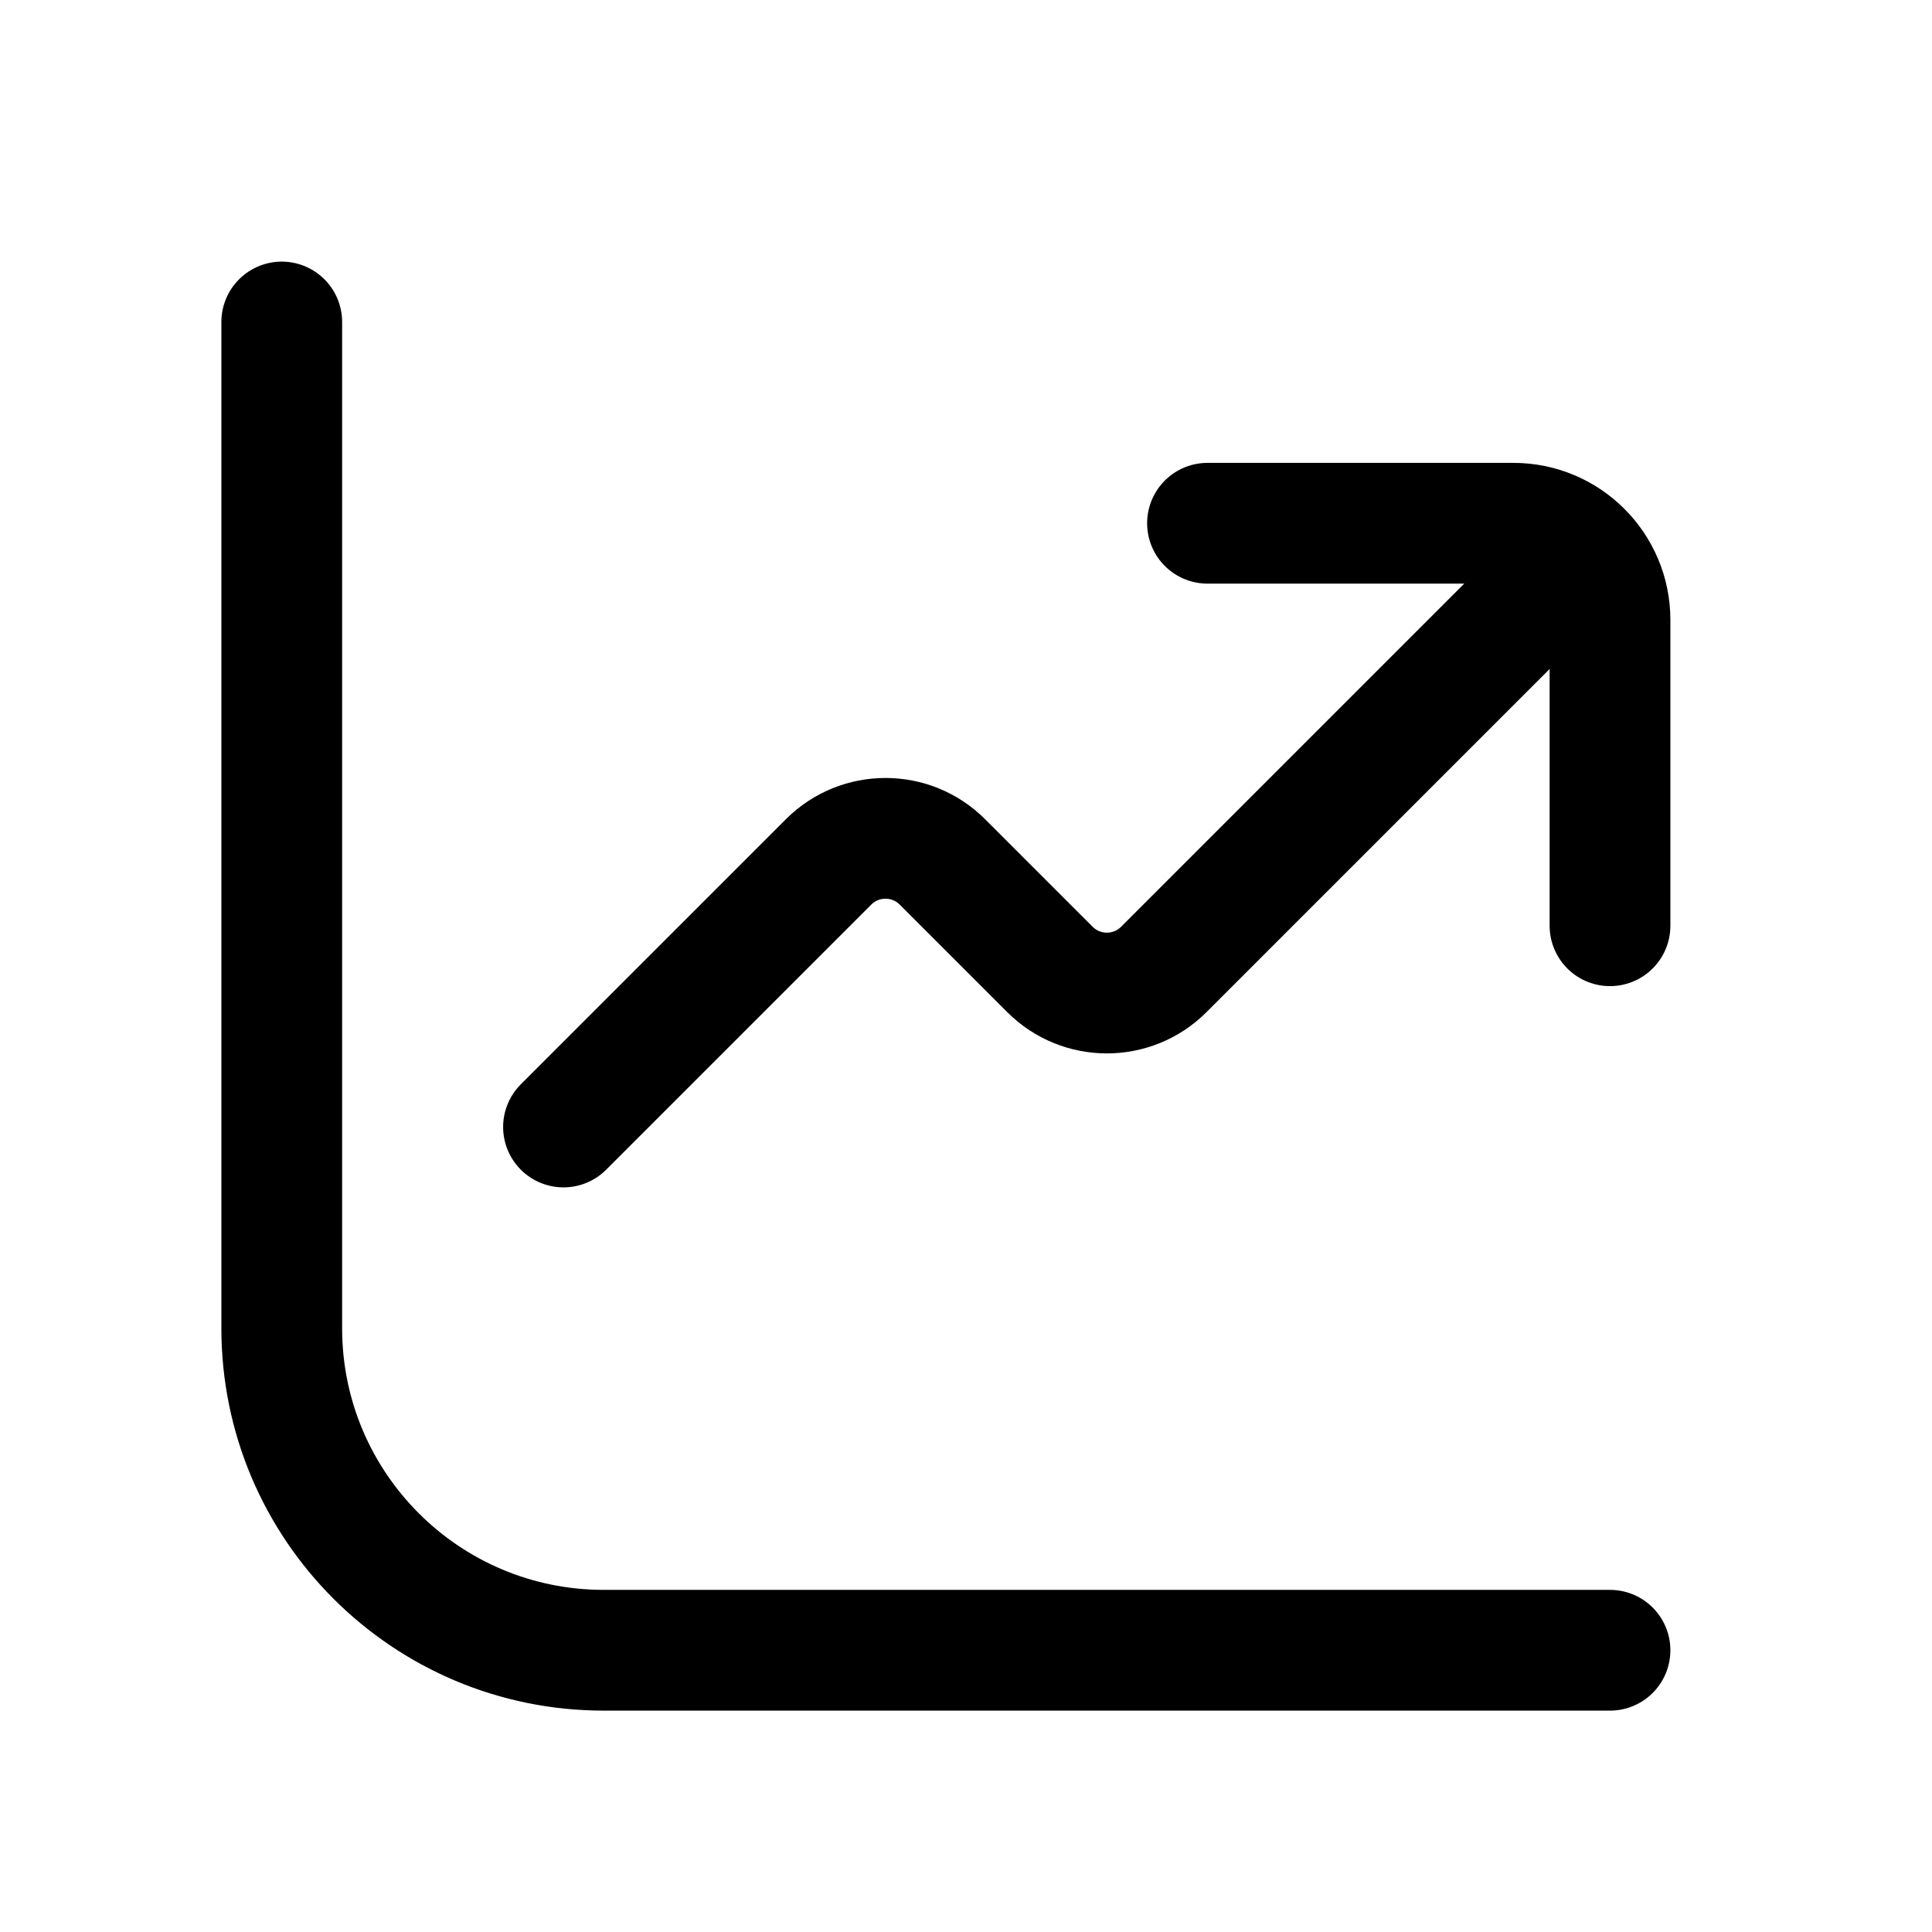
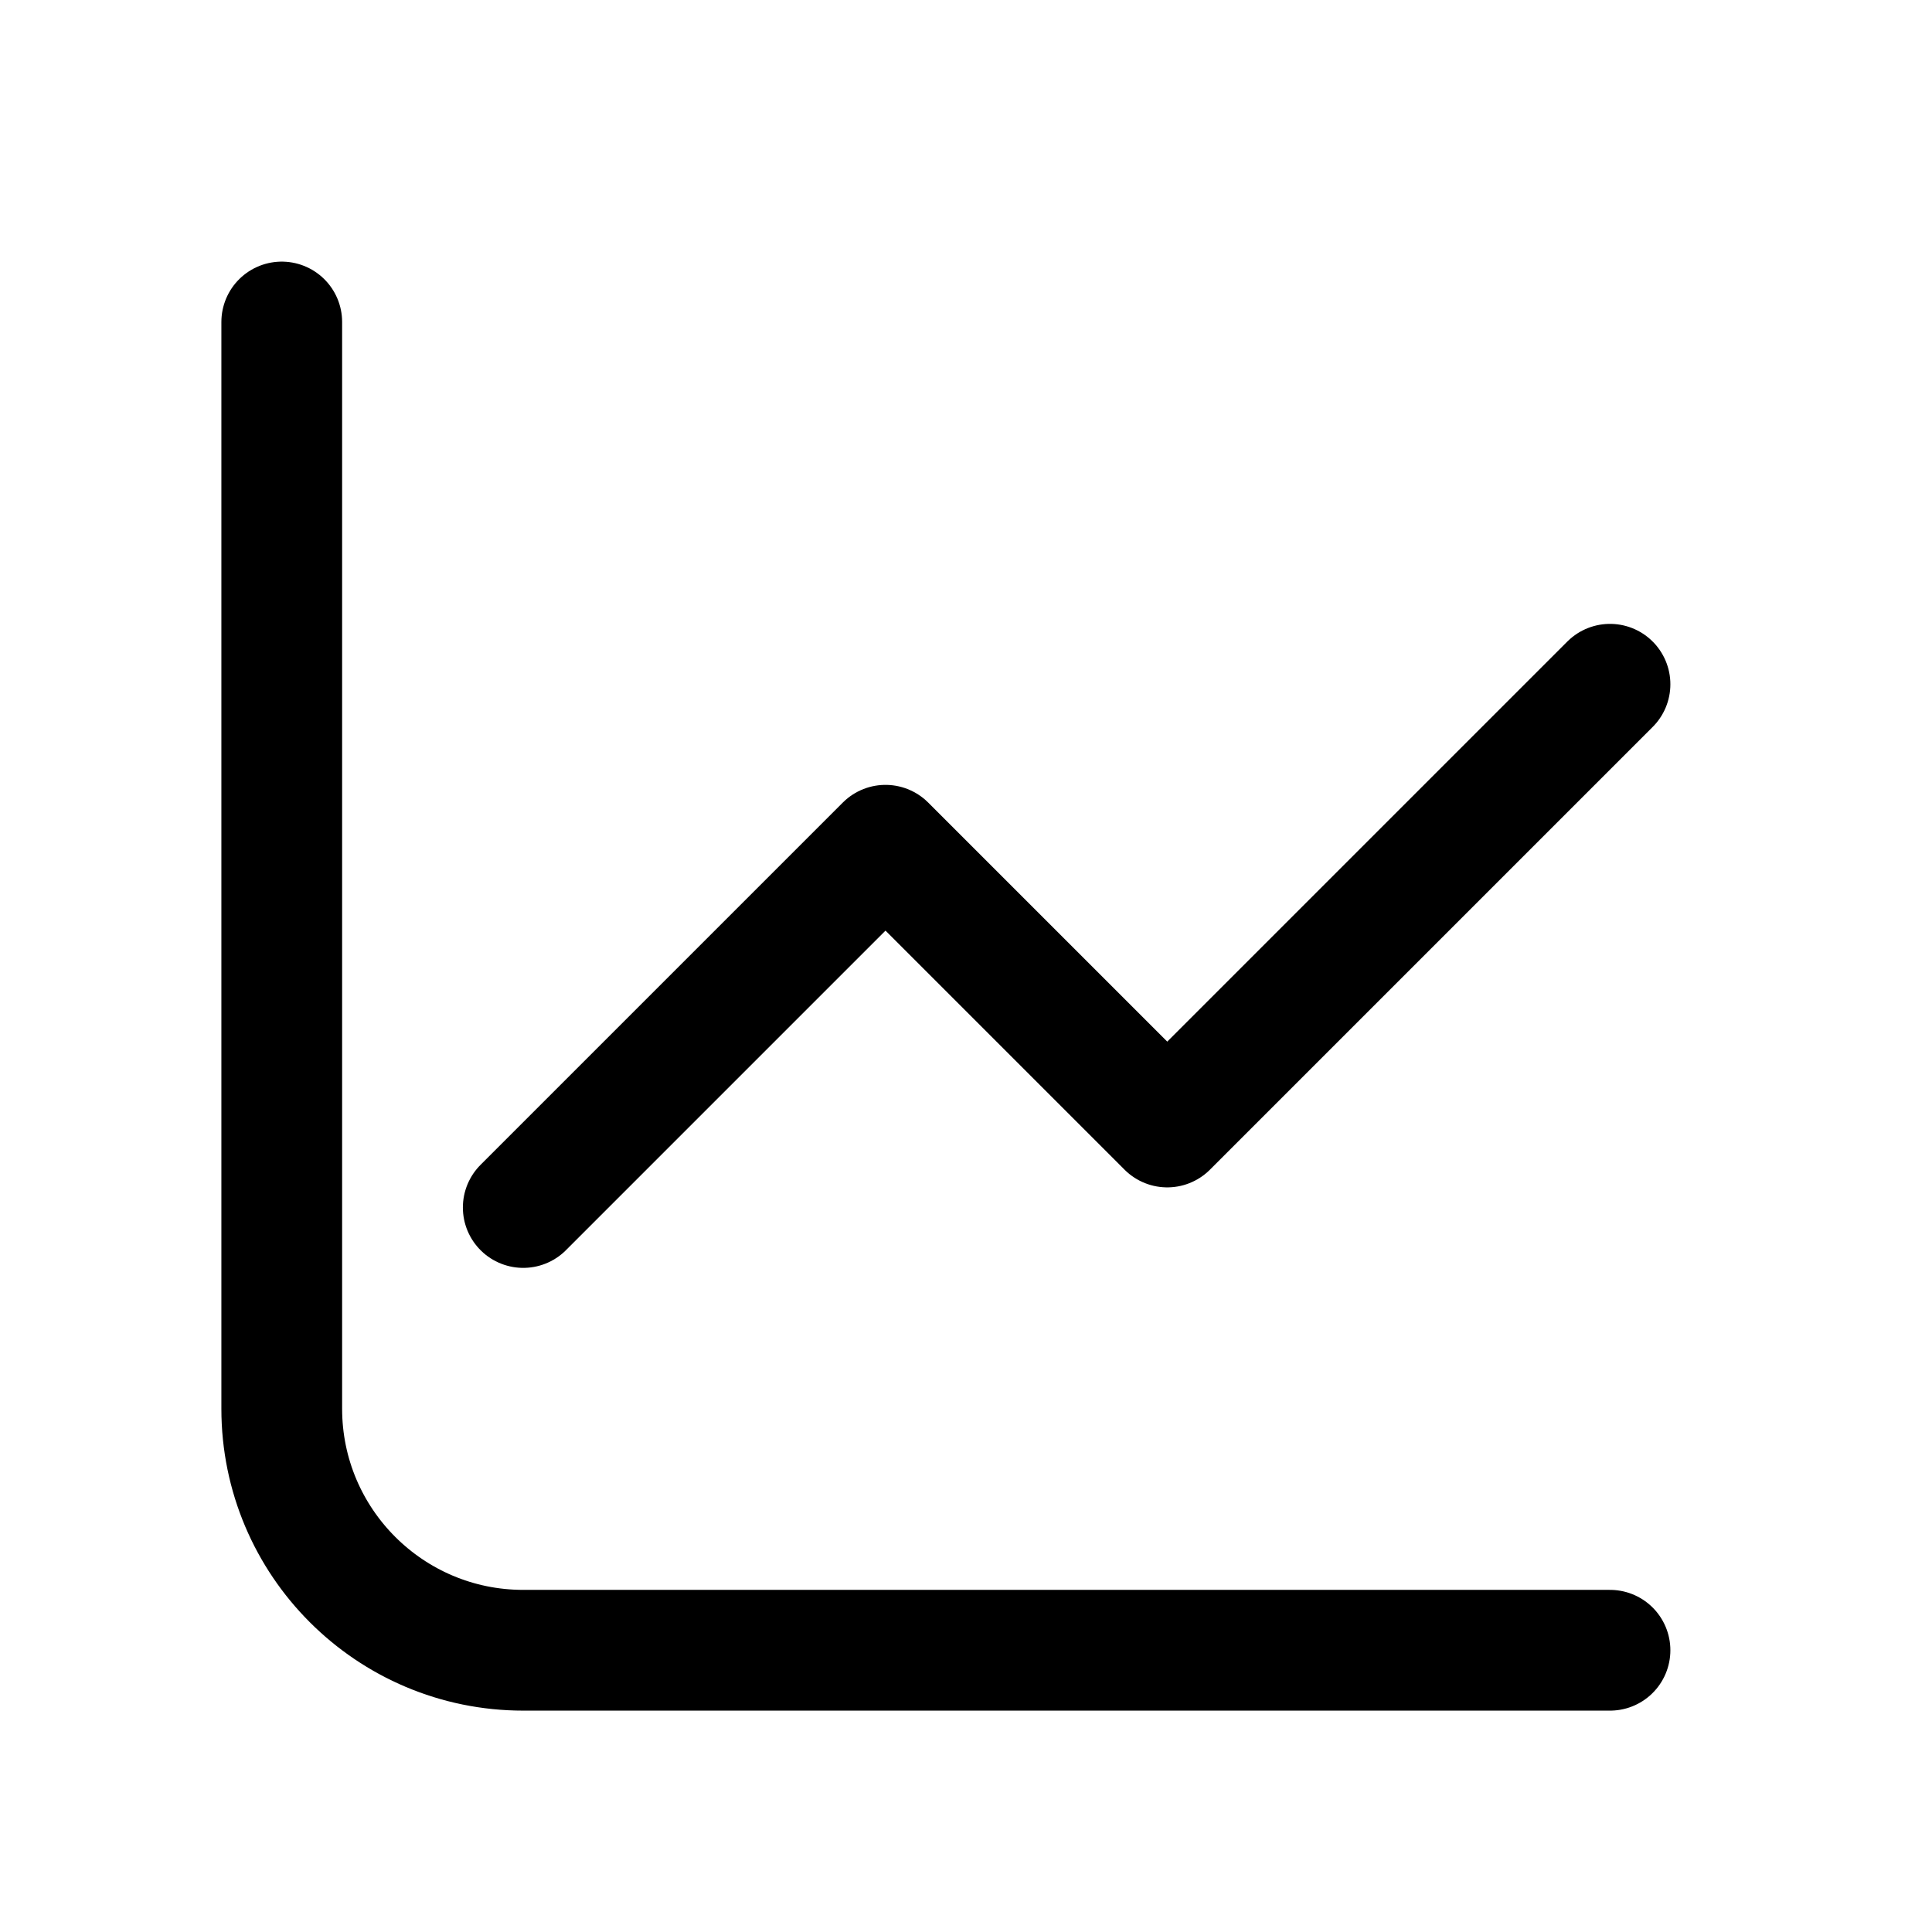
<svg xmlns="http://www.w3.org/2000/svg" width="24" height="24" fill="none" viewBox="0 0 24 24">
-   <path stroke="currentColor" stroke-linecap="round" stroke-linejoin="round" stroke-width="1.5" d="M3.5 4v12.5a4 4 0 0 0 4 4H20" />
-   <path stroke="currentColor" stroke-linecap="round" stroke-linejoin="round" stroke-width="1.5" d="m7 14 3.293-3.293a1 1 0 0 1 1.414 0l1.336 1.336a1 1 0 0 0 1.414 0L19 7.5l.648-.649M15 6.5h3.8c.331 0 .631.134.848.351M20 11.5V7.7c0-.331-.134-.631-.352-.849" />
+   <path stroke="currentColor" stroke-linecap="round" stroke-linejoin="round" stroke-width="1.5" d="M3.5 4v13.5a3 3 0 0 0 3 3H20" />
+   <path stroke="currentColor" stroke-linecap="round" stroke-linejoin="round" stroke-width="1.5" d="m6.5 15 4.5-4.5 3.5 3.5L20 8.5" />
</svg>
